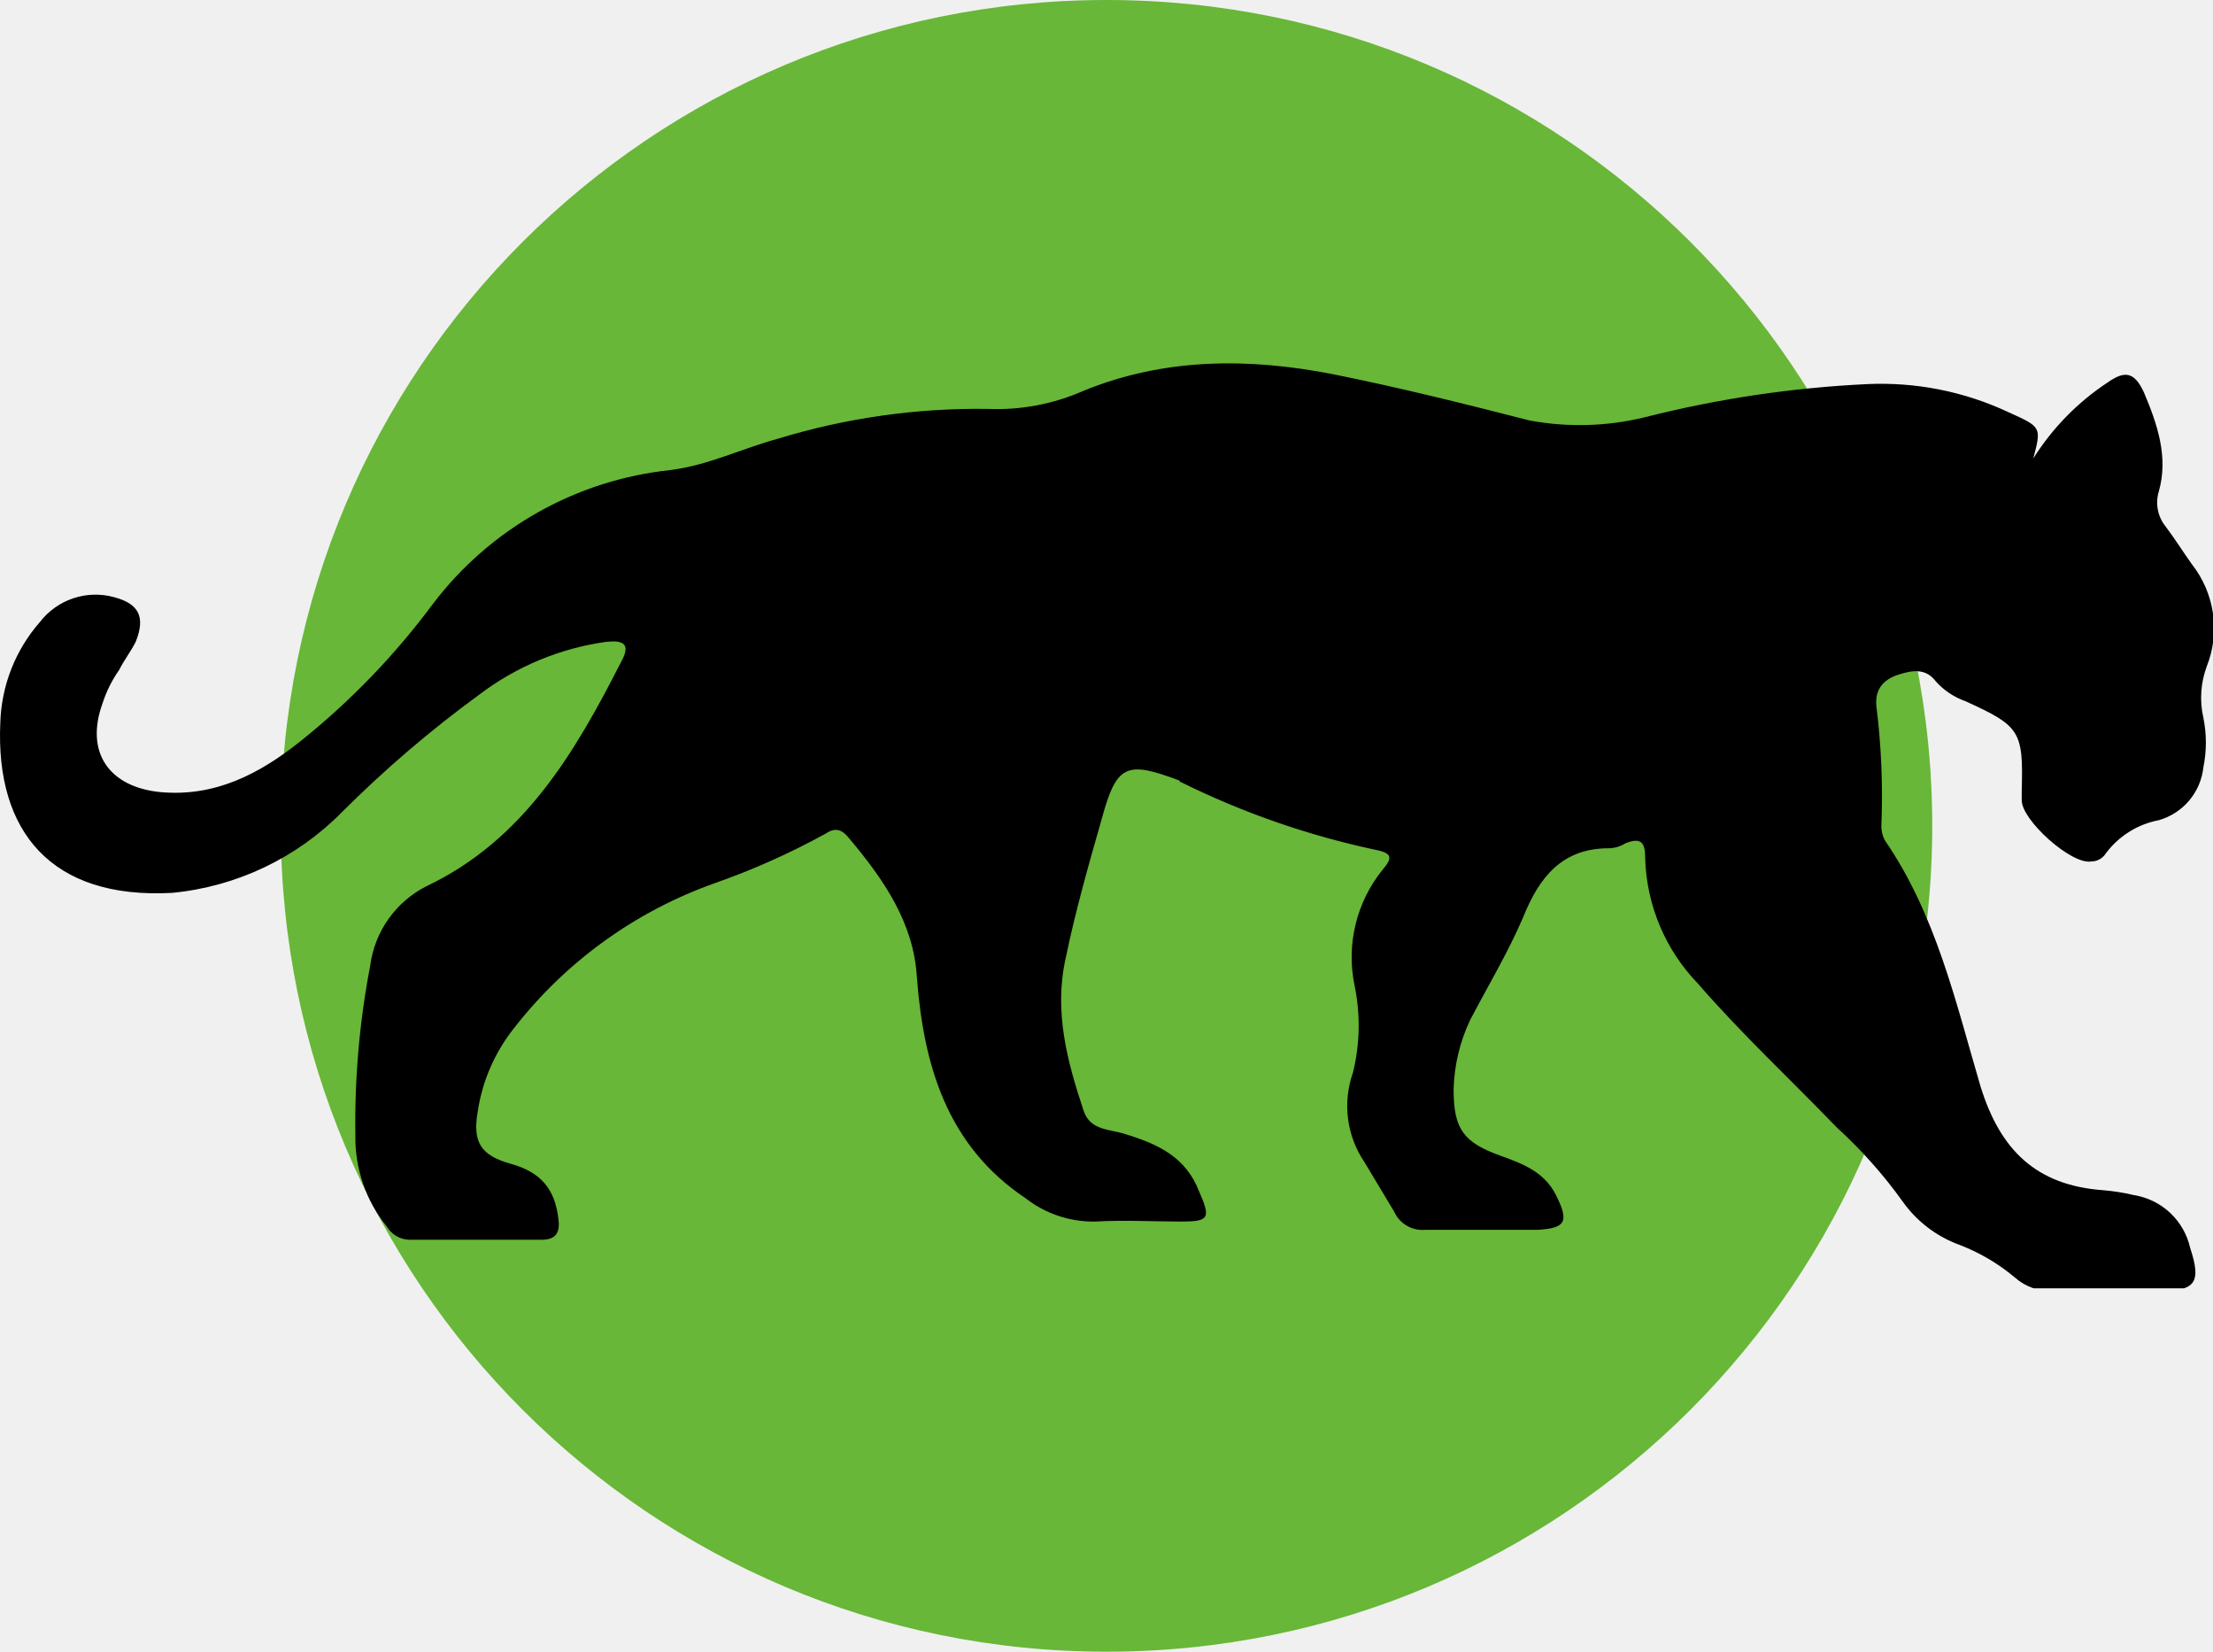
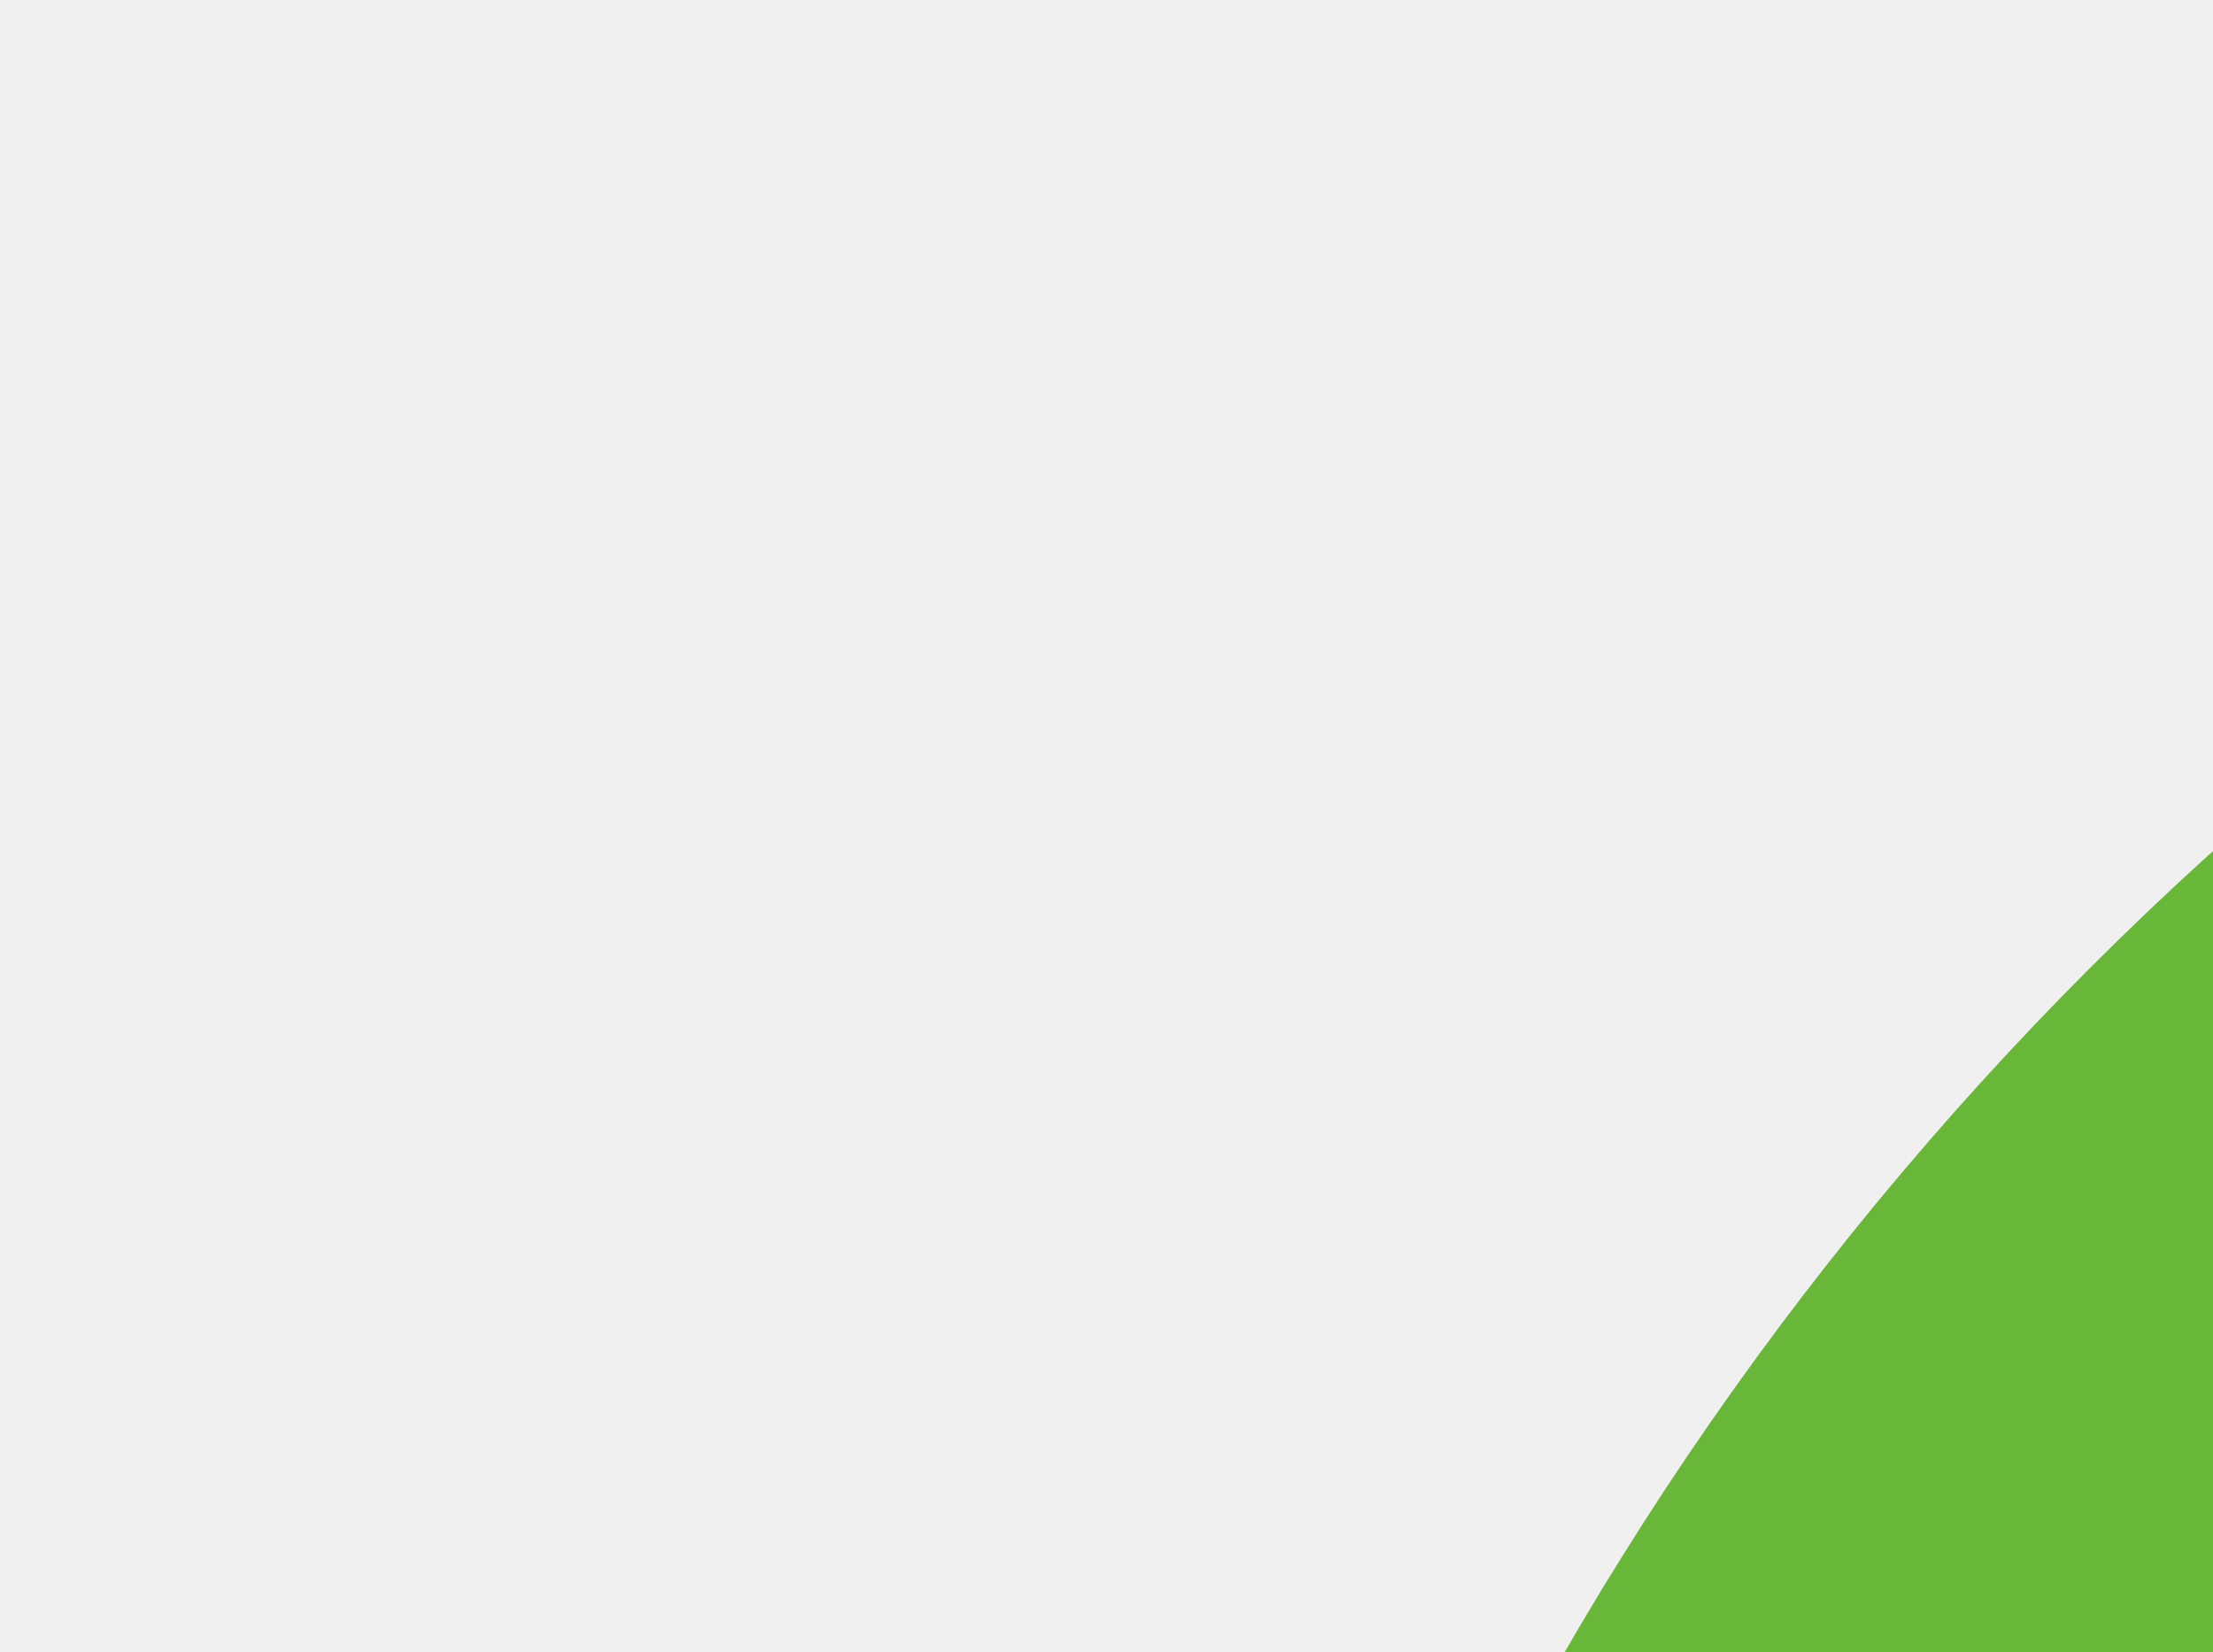
- <svg xmlns="http://www.w3.org/2000/svg" width="268" height="200" fill="none">
+ <svg xmlns="http://www.w3.org/2000/svg" width="67" height="50">
  <circle cx="134" cy="100" r="100" fill="#68B738" />
  <g clip-path="url(#a)">
-     <path fill="#000" d="M246.236 55.514a30.402 30.402 0 0 1 9-9.2c2-1.4 3.2-1.4 4.4 1.2 1.6 3.8 3 7.8 1.8 12a4.59 4.59 0 0 0 .8 4.2c1.2 1.6 2.2 3.2 3.2 4.6a12.541 12.541 0 0 1 2.56 5.959 12.536 12.536 0 0 1-.76 6.44 10.865 10.865 0 0 0-.4 6.2c.4 1.98.4 4.02 0 6a7.494 7.494 0 0 1-1.723 4.025 7.5 7.5 0 0 1-3.677 2.376 10.419 10.419 0 0 0-6.4 4c-.188.307-.453.56-.769.735-.315.176-.67.267-1.031.265-2.4.4-8.4-5-8.4-7.4v-1.2c.2-7.2-.2-7.8-6.8-10.8a8.783 8.783 0 0 1-3.6-2.4c-1.2-1.6-2.8-1.4-4.6-.8-1.8.6-2.8 1.8-2.6 3.8.604 4.841.804 9.725.6 14.6.014.556.15 1.103.4 1.6 6.2 9 8.6 19.6 11.6 29.8 2.4 7.8 6.8 12 14.8 12.6 1.281.102 2.551.302 3.8.6a8.318 8.318 0 0 1 4.383 2.156 8.32 8.32 0 0 1 2.417 4.244c1.4 4.2.6 5.2-3.6 5.2h-13a6.481 6.481 0 0 1-4.6-1.6 23.39 23.39 0 0 0-6.8-4 14.53 14.53 0 0 1-6.8-5.2 57.163 57.163 0 0 0-8-9c-5.6-5.8-11.6-11.4-16.8-17.4a22.77 22.77 0 0 1-6.4-15.2c0-1.8-.4-2.6-2.4-1.8a3.86 3.86 0 0 1-2 .6c-5.6 0-8.4 3.4-10.4 8.4-1.8 4.2-4.2 8.2-6.4 12.4a20.802 20.802 0 0 0-2 8.4c0 4.8 1.2 6.4 5.6 8 2.8 1 5.4 2 6.8 4.8 1.6 3.2 1.2 4-2.2 4.2h-13.6a3.762 3.762 0 0 1-3.8-2.2l-3.6-6a12.101 12.101 0 0 1-1.4-10.8c.866-3.473.934-7.097.2-10.6a16.842 16.842 0 0 1 3.4-14c1.2-1.4 1.2-2-.8-2.4a100.166 100.166 0 0 1-23.6-8.2.2.2 0 0 1-.2-.2c-6.4-2.4-7.6-2-9.4 4.6-1.6 5.6-3.2 11.2-4.4 17-1.4 6.4.2 12.4 2.2 18.4.8 2.4 3.2 2.2 5 2.8 4 1.2 7.4 2.8 9 7 1.4 3.2 1.2 3.6-2.2 3.6-3.4 0-6.8-.2-10.4 0a13.288 13.288 0 0 1-8.4-2.8c-9.6-6.4-12.4-16.2-13.2-26.8-.4-6.6-4-11.8-8.2-16.8-.8-1-1.6-1.4-2.8-.6a88.625 88.625 0 0 1-13.4 6 53.42 53.42 0 0 0-24.4 17.6 21.259 21.259 0 0 0-4.4 10.2c-.6 3.6.4 5.2 4 6.2s5.4 3 5.8 6.8c.2 1.6-.4 2.4-2 2.4h-16.2a3.301 3.301 0 0 1-2.6-1.6 17.121 17.121 0 0 1-3.8-11 101.19 101.19 0 0 1 1.8-20.6 12.6 12.6 0 0 1 2.211-5.643 12.595 12.595 0 0 1 4.59-3.957c11.8-5.6 18-16.2 23.6-27.2 1.2-2.2.2-2.6-1.8-2.4a32.94 32.94 0 0 0-15.4 6.4 141.23 141.23 0 0 0-16.6 14.2 33.342 33.342 0 0 1-20.6 9.8c-14.6.8-21.4-7.4-20.8-20.6a19.38 19.38 0 0 1 4.8-12.2 8.5 8.5 0 0 1 4.042-2.873 8.5 8.5 0 0 1 4.957-.127c3 .8 3.8 2.4 2.6 5.4-.6 1.2-1.4 2.2-2 3.4a14.998 14.998 0 0 0-2 4c-2.2 6 .8 10.2 7 10.8 6.6.6 12-2.2 17-6.2a89.88 89.88 0 0 0 16-16.6A41.579 41.579 0 0 1 65.158 62.03a41.58 41.58 0 0 1 16.079-5.116c4.6-.6 8.6-2.6 13-3.8a83.014 83.014 0 0 1 25.399-3.6 25.996 25.996 0 0 0 11.6-2.2c9.8-4 20-4 30.2-2 8 1.6 16 3.6 23.8 5.6 4.642.865 9.415.728 14-.4a135.599 135.599 0 0 1 26.8-4 36.318 36.318 0 0 1 17.2 3.4c4 1.8 4 1.8 3 5.6Z" />
+     <path d="M246.236 55.514a30.402 30.402 0 0 1 9-9.2c2-1.4 3.2-1.4 4.4 1.2 1.6 3.8 3 7.8 1.8 12a4.59 4.59 0 0 0 .8 4.2c1.2 1.6 2.2 3.2 3.2 4.6a12.541 12.541 0 0 1 2.56 5.959 12.536 12.536 0 0 1-.76 6.44 10.865 10.865 0 0 0-.4 6.2c.4 1.98.4 4.02 0 6a7.494 7.494 0 0 1-1.723 4.025 7.5 7.5 0 0 1-3.677 2.376 10.419 10.419 0 0 0-6.4 4c-.188.307-.453.56-.769.735-.315.176-.67.267-1.031.265-2.4.4-8.4-5-8.4-7.4v-1.2c.2-7.2-.2-7.8-6.8-10.8a8.783 8.783 0 0 1-3.6-2.4c-1.2-1.6-2.8-1.4-4.6-.8-1.8.6-2.8 1.8-2.6 3.8.604 4.841.804 9.725.6 14.6.014.556.15 1.103.4 1.6 6.2 9 8.6 19.6 11.6 29.8 2.4 7.8 6.8 12 14.8 12.6 1.281.102 2.551.302 3.8.6a8.318 8.318 0 0 1 4.383 2.156 8.32 8.32 0 0 1 2.417 4.244c1.4 4.2.6 5.2-3.6 5.2h-13a6.481 6.481 0 0 1-4.6-1.6 23.39 23.39 0 0 0-6.8-4 14.53 14.53 0 0 1-6.8-5.2 57.163 57.163 0 0 0-8-9c-5.6-5.8-11.6-11.4-16.8-17.4a22.77 22.77 0 0 1-6.4-15.2c0-1.8-.4-2.6-2.4-1.8a3.86 3.86 0 0 1-2 .6c-5.6 0-8.4 3.4-10.4 8.4-1.8 4.2-4.2 8.2-6.4 12.4a20.802 20.802 0 0 0-2 8.4c0 4.8 1.2 6.4 5.6 8 2.8 1 5.4 2 6.8 4.8 1.6 3.2 1.2 4-2.2 4.2h-13.6a3.762 3.762 0 0 1-3.8-2.2l-3.6-6a12.101 12.101 0 0 1-1.4-10.8c.866-3.473.934-7.097.2-10.6a16.842 16.842 0 0 1 3.4-14c1.2-1.4 1.2-2-.8-2.4a100.166 100.166 0 0 1-23.6-8.2.2.2 0 0 1-.2-.2c-6.4-2.4-7.6-2-9.4 4.6-1.6 5.6-3.2 11.2-4.4 17-1.4 6.4.2 12.4 2.2 18.4.8 2.4 3.2 2.2 5 2.8 4 1.2 7.4 2.8 9 7 1.4 3.2 1.2 3.6-2.2 3.6-3.4 0-6.8-.2-10.4 0a13.288 13.288 0 0 1-8.4-2.8c-9.6-6.4-12.4-16.2-13.2-26.8-.4-6.6-4-11.8-8.2-16.8-.8-1-1.6-1.4-2.8-.6a88.625 88.625 0 0 1-13.4 6 53.42 53.42 0 0 0-24.4 17.6 21.259 21.259 0 0 0-4.4 10.2c-.6 3.6.4 5.2 4 6.2s5.4 3 5.8 6.8c.2 1.6-.4 2.4-2 2.4h-16.2a3.301 3.301 0 0 1-2.6-1.6 17.121 17.121 0 0 1-3.8-11 101.19 101.19 0 0 1 1.8-20.6 12.6 12.6 0 0 1 2.211-5.643 12.595 12.595 0 0 1 4.59-3.957c11.8-5.6 18-16.2 23.6-27.2 1.2-2.2.2-2.6-1.8-2.4a32.94 32.94 0 0 0-15.4 6.4 141.23 141.23 0 0 0-16.6 14.2 33.342 33.342 0 0 1-20.6 9.8c-14.6.8-21.4-7.4-20.8-20.6a19.38 19.38 0 0 1 4.8-12.2 8.5 8.5 0 0 1 4.042-2.873 8.5 8.5 0 0 1 4.957-.127c3 .8 3.8 2.4 2.6 5.4-.6 1.2-1.4 2.2-2 3.4a14.998 14.998 0 0 0-2 4c-2.2 6 .8 10.2 7 10.8 6.6.6 12-2.2 17-6.2a89.88 89.88 0 0 0 16-16.6A41.579 41.579 0 0 1 65.158 62.03a41.58 41.58 0 0 1 16.079-5.116c4.6-.6 8.6-2.6 13-3.8a83.014 83.014 0 0 1 25.399-3.6 25.996 25.996 0 0 0 11.6-2.2c9.8-4 20-4 30.2-2 8 1.6 16 3.6 23.8 5.6 4.642.865 9.415.728 14-.4a135.599 135.599 0 0 1 26.8-4 36.318 36.318 0 0 1 17.2 3.4c4 1.8 4 1.8 3 5.6Z" />
  </g>
  <defs>
    <clipPath id="a">
      <path fill="#fff" d="M0 44h268v112H0z" />
    </clipPath>
  </defs>
</svg>
